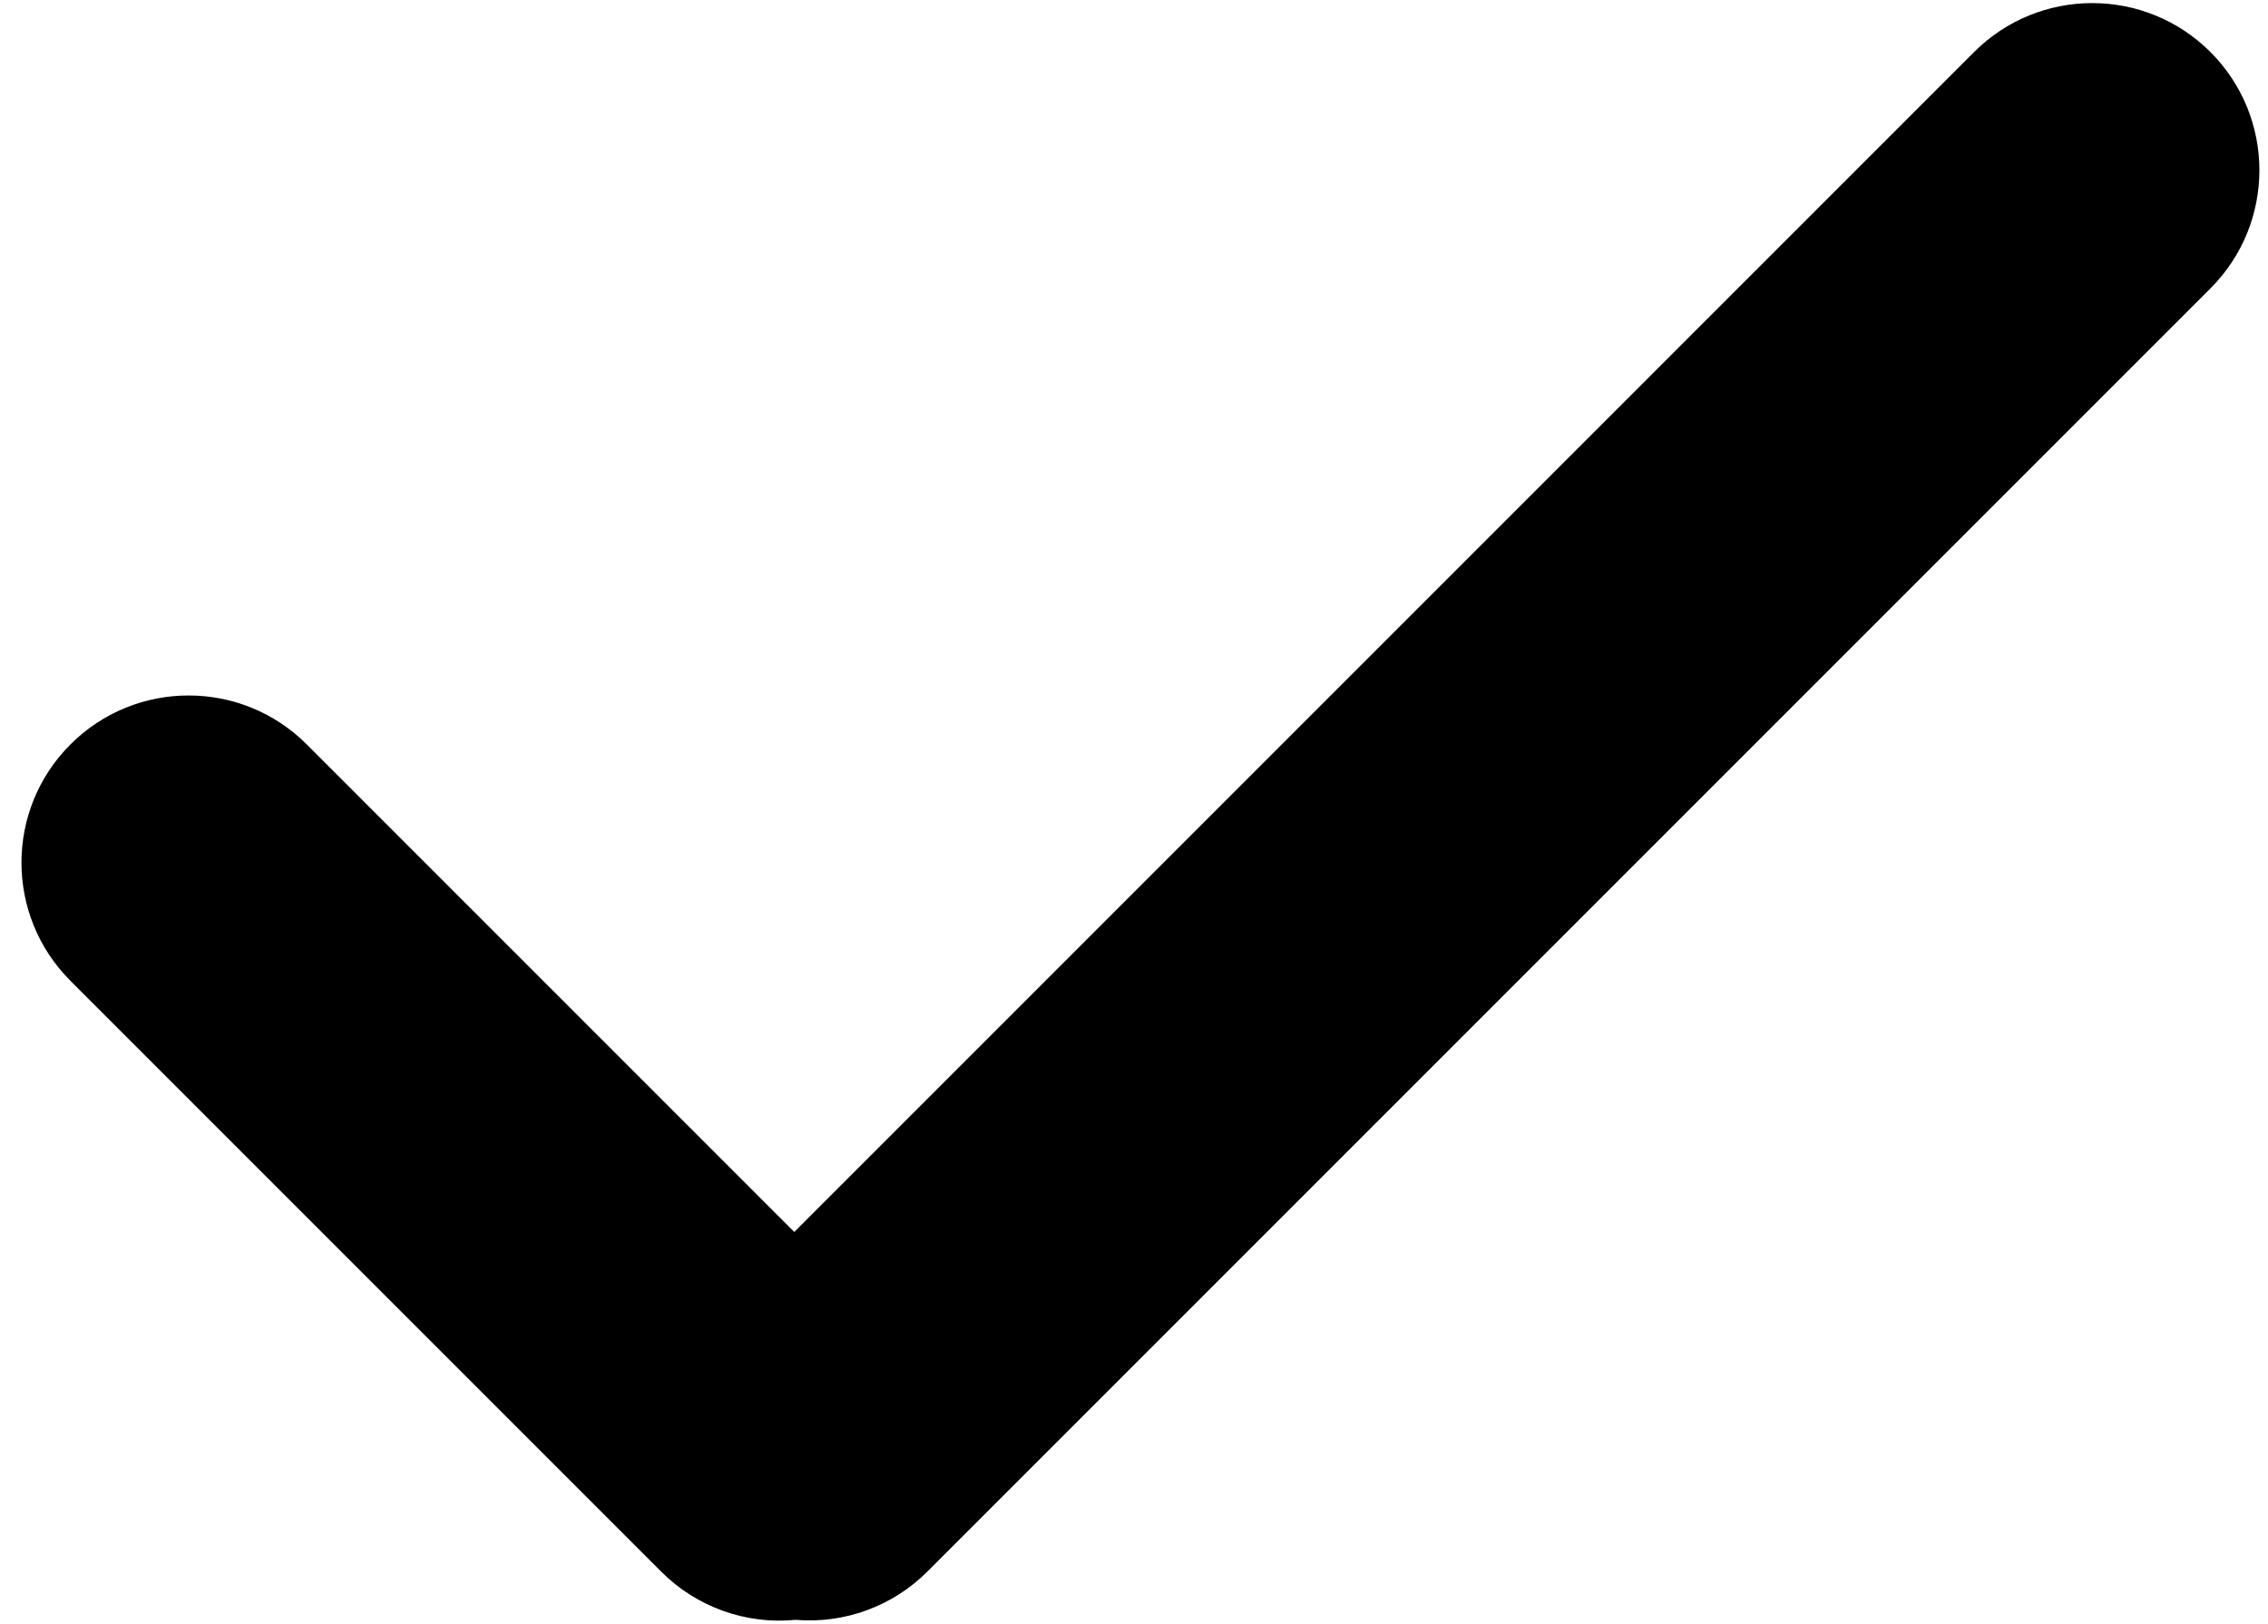
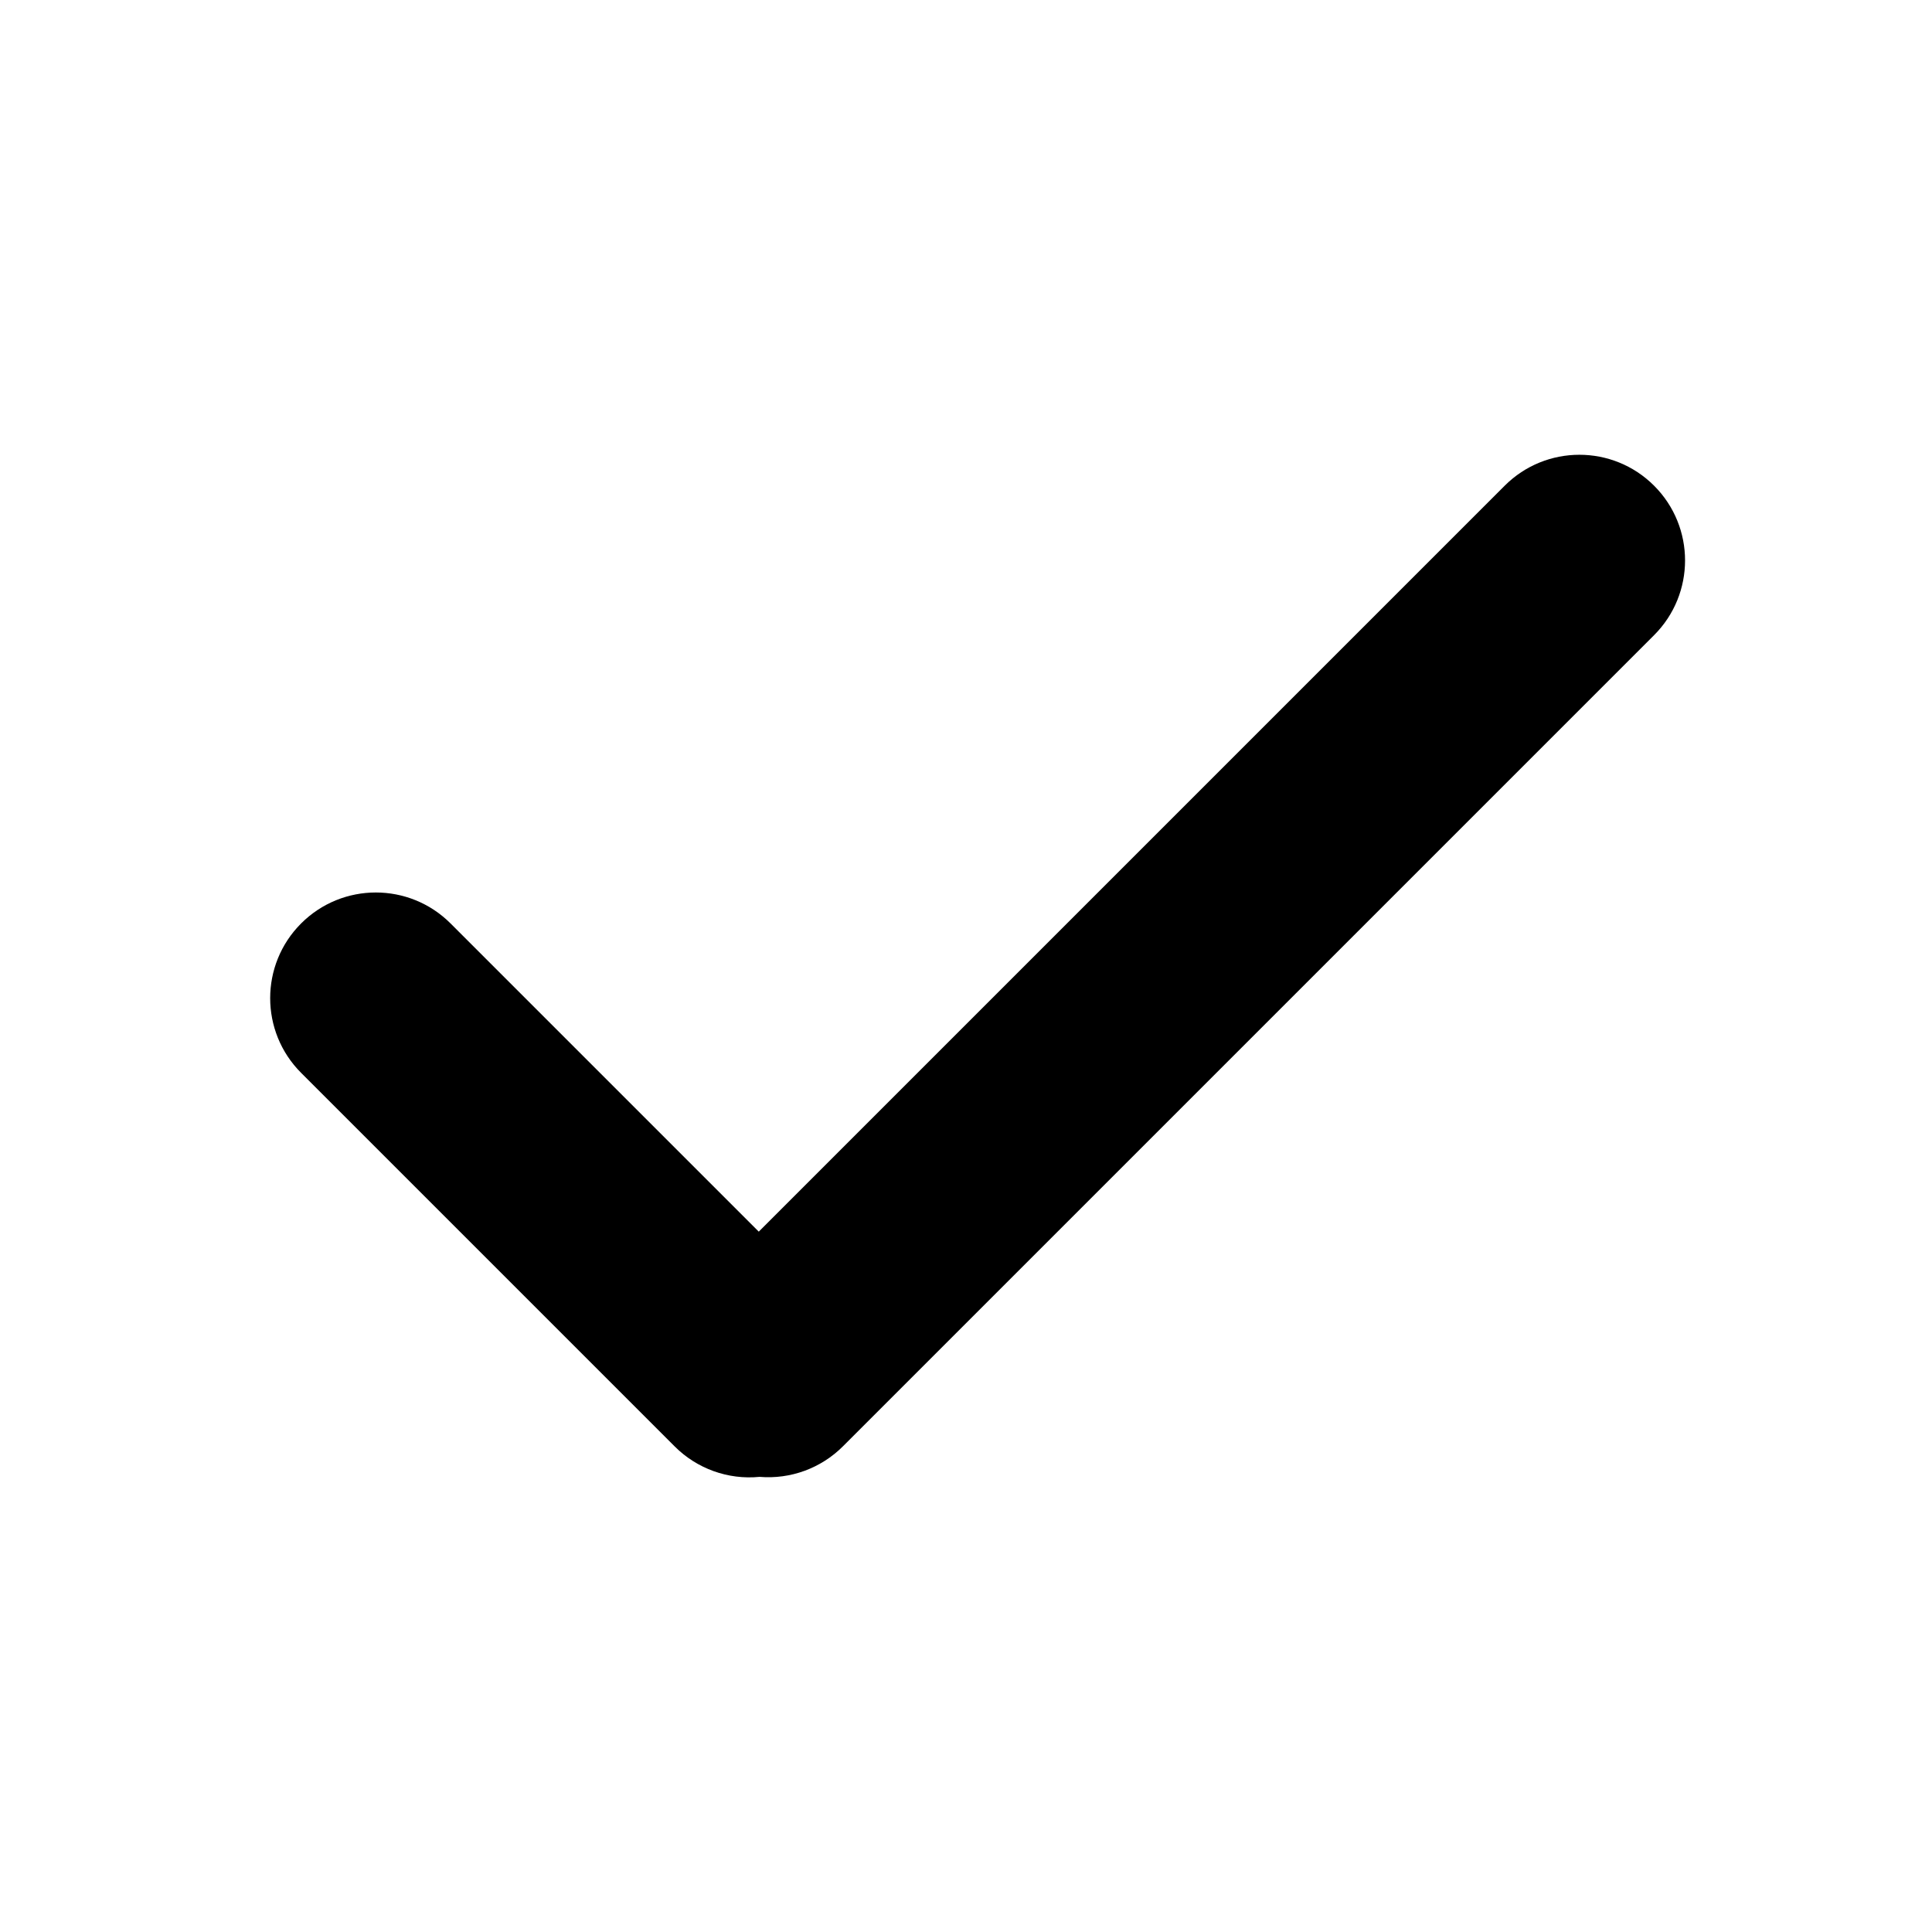
- <svg xmlns="http://www.w3.org/2000/svg" width="95" height="68">
-   <path d="M33.27 51.6L12.85 31.18a7 7 0 0 0-9.9 9.9l24.748 24.748a6.986 6.986 0 0 0 5.624 2.018 6.985 6.985 0 0 0 5.527-2.026l53.74-53.74a7 7 0 0 0-9.9-9.9L33.27 51.6z" fill="#000" fill-rule="evenodd" />
+ <svg xmlns="http://www.w3.org/2000/svg" width="128" height="128">
+   <path d="M50.27 81.6L29.85 61.18a7 7 0 0 0-9.9 9.9l24.748 24.748a6.986 6.986 0 0 0 5.624 2.018 6.985 6.985 0 0 0 5.527-2.026l53.74-53.74a7 7 0 0 0-9.9-9.9L50.27 81.6z" fill="#000" fill-rule="evenodd" />
</svg>
